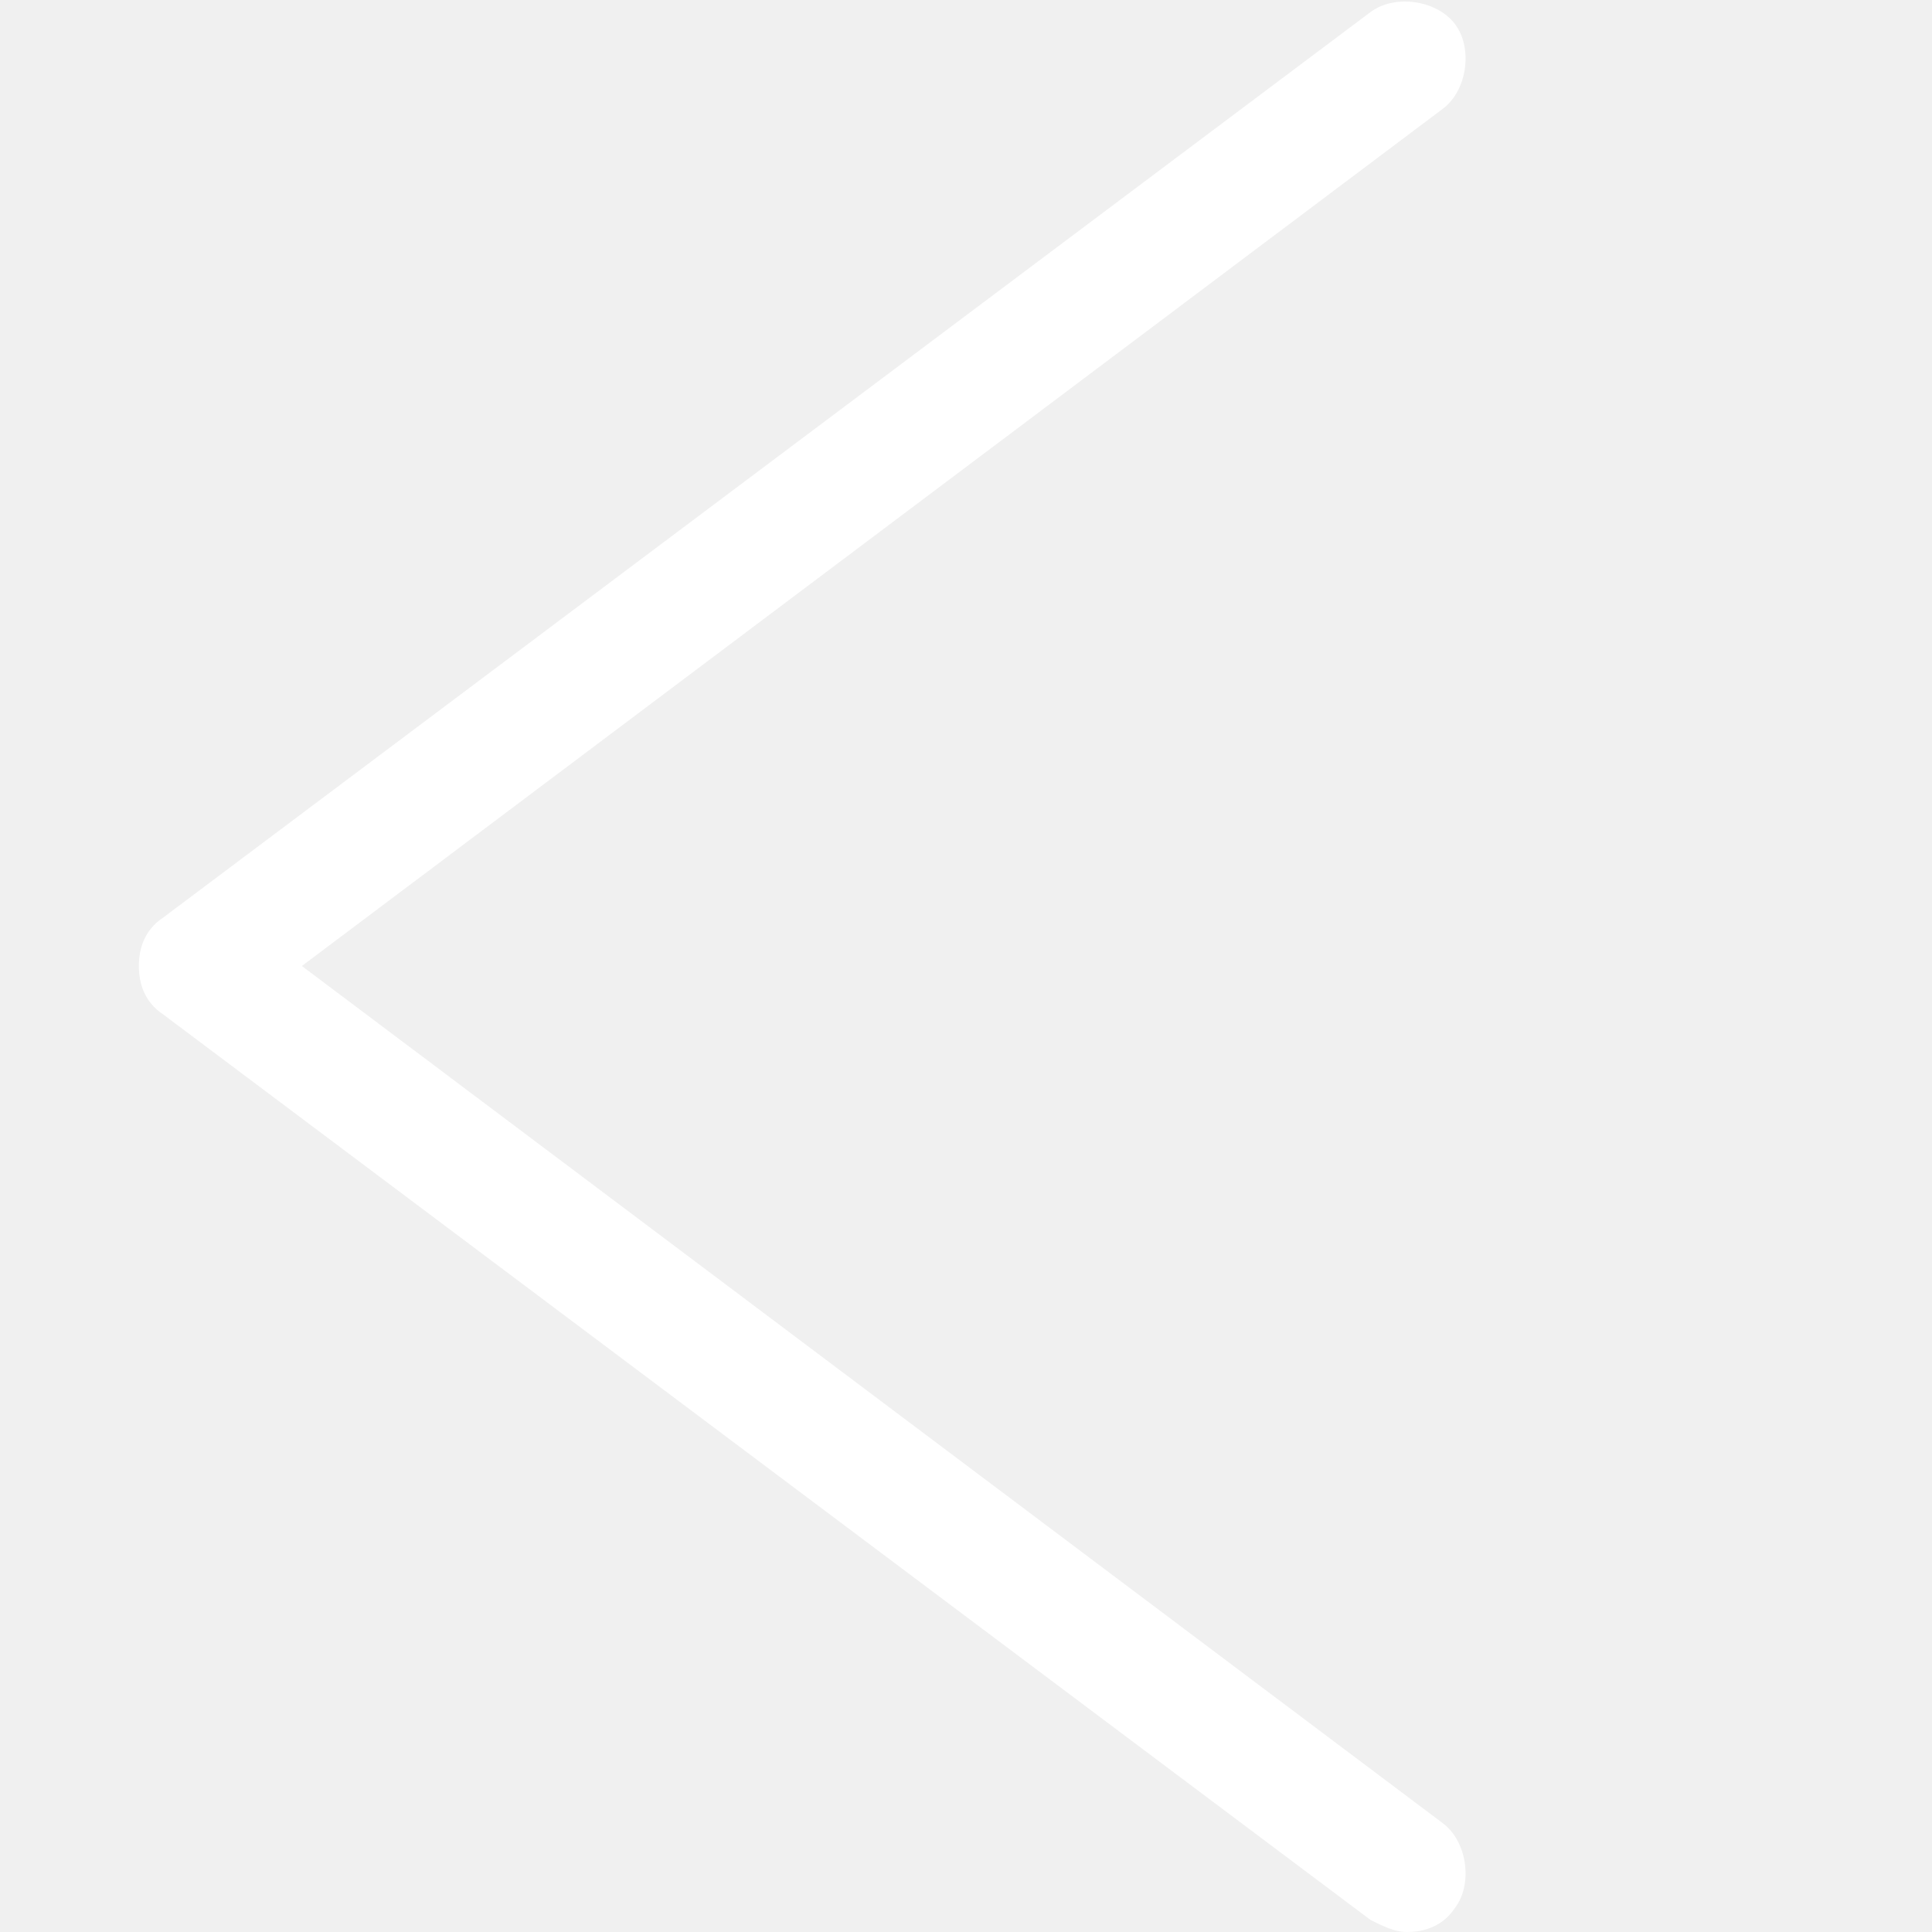
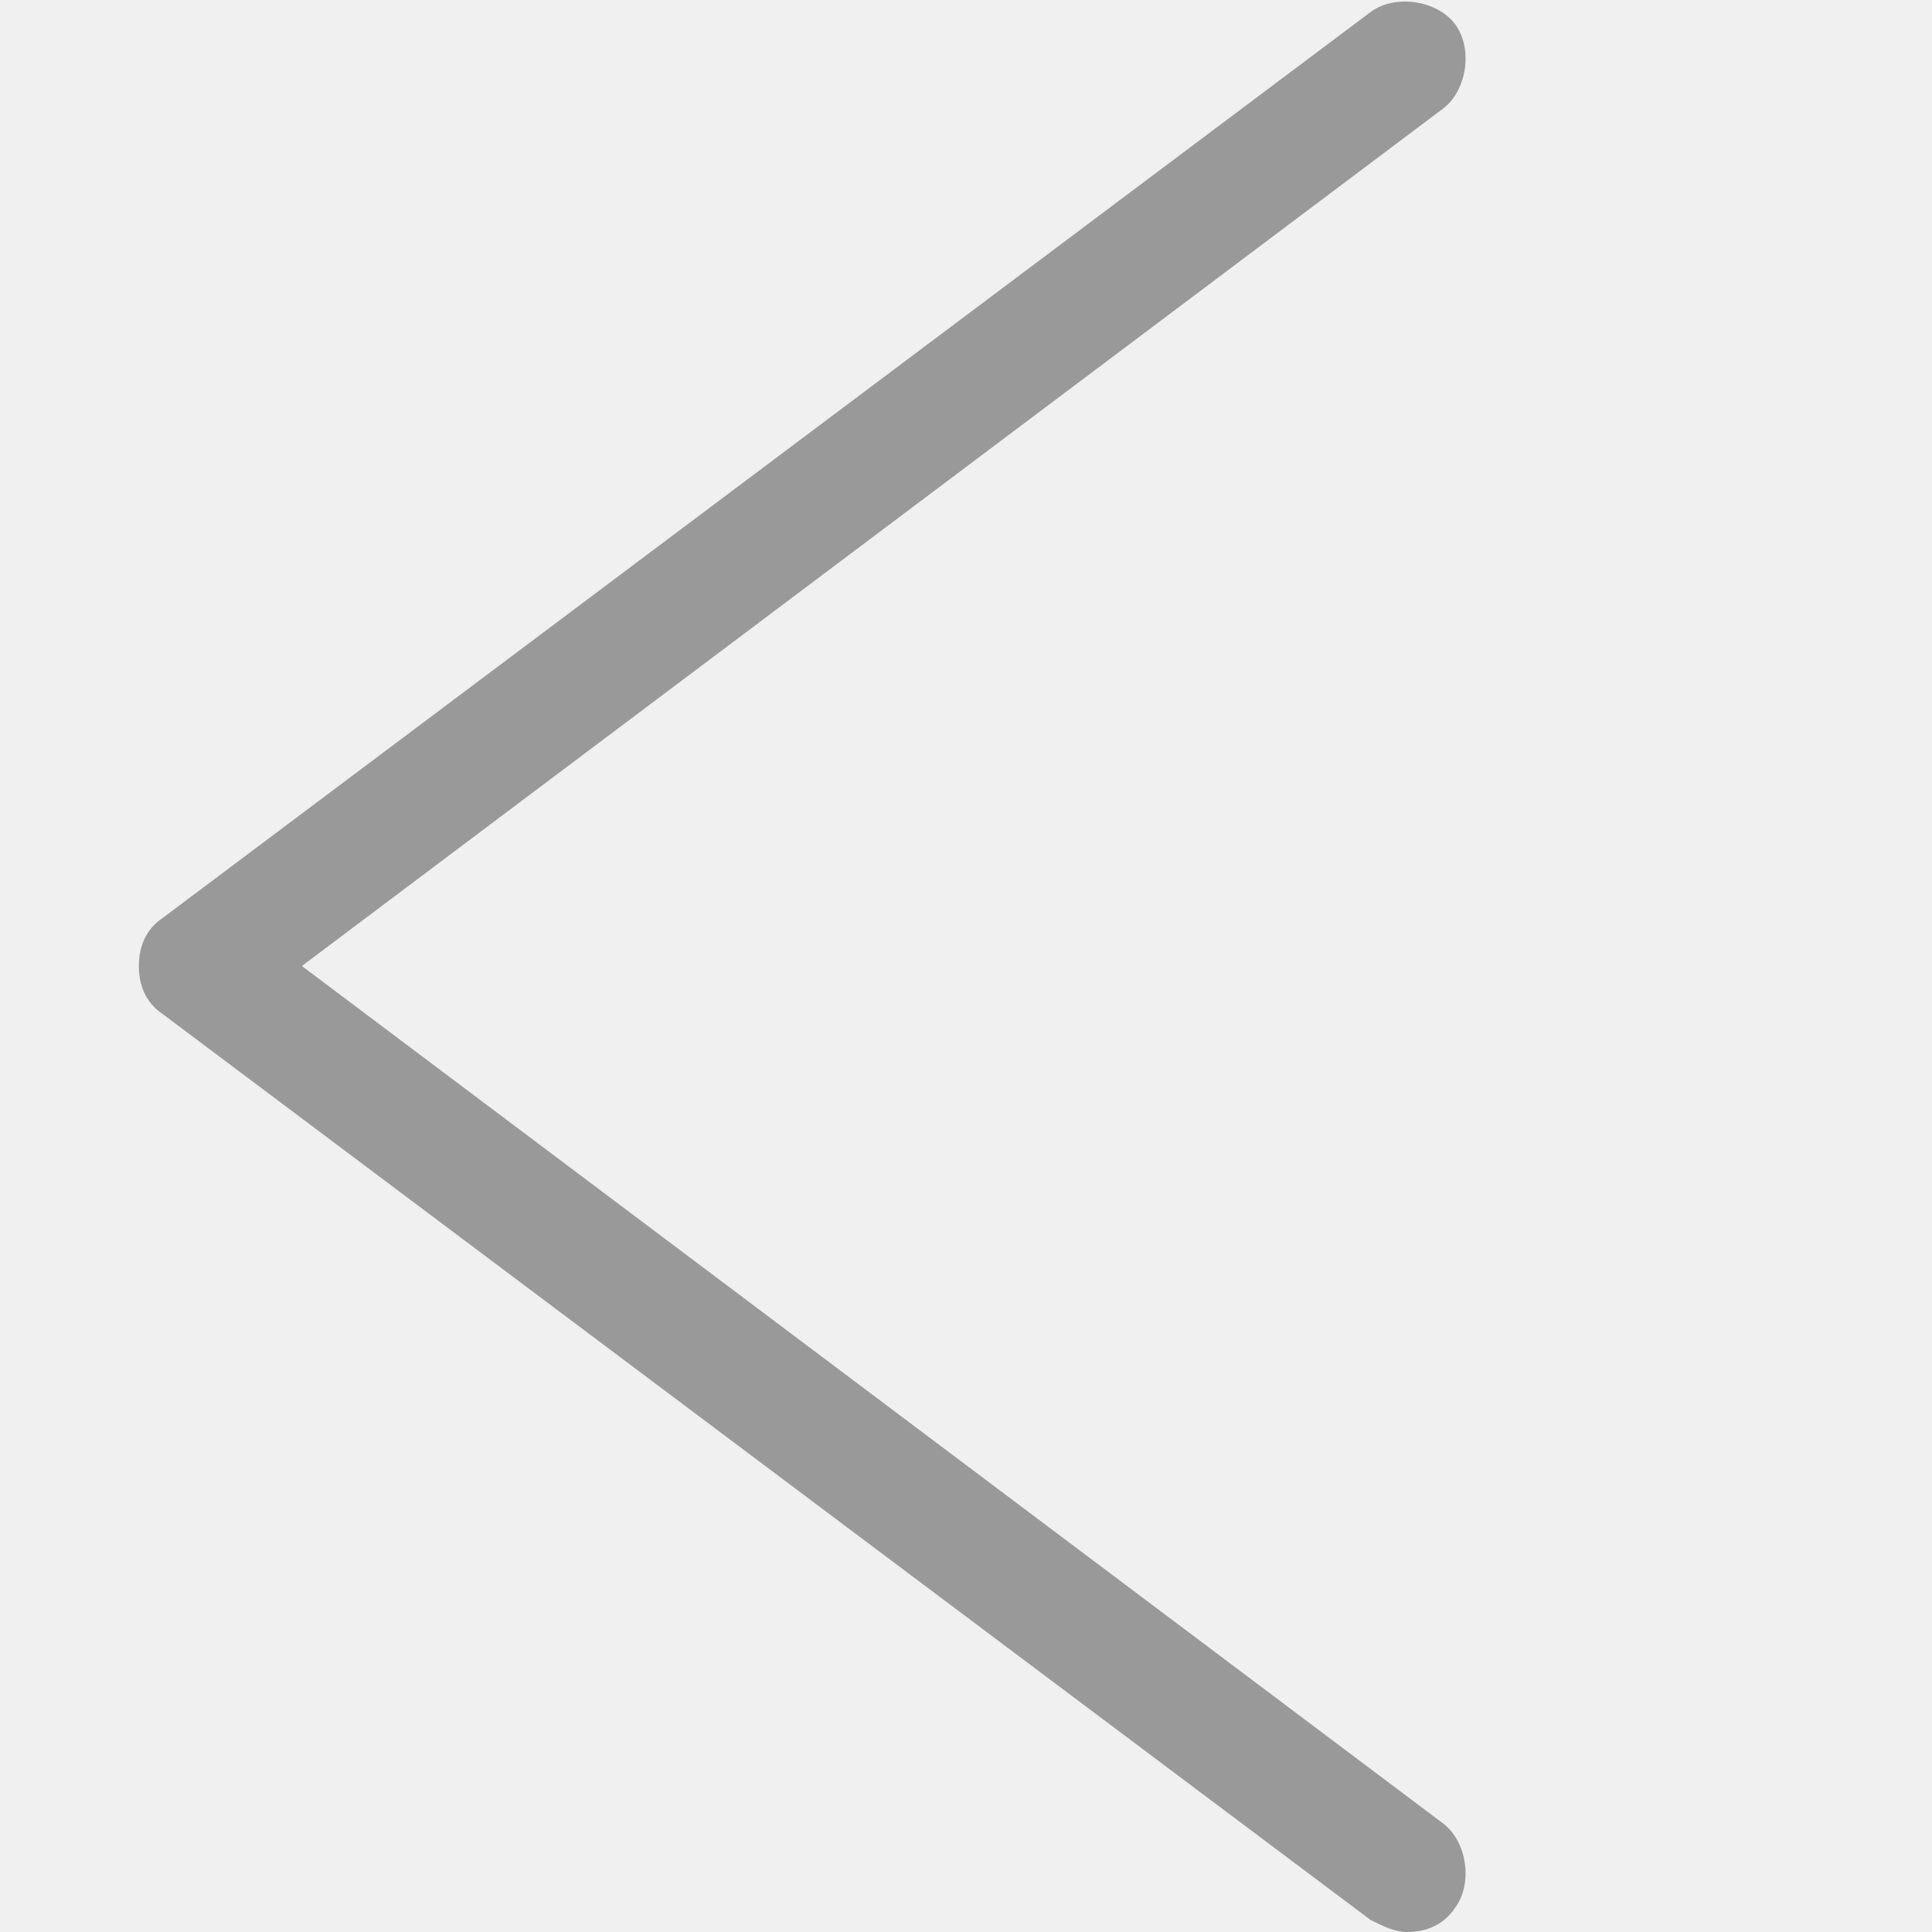
- <svg xmlns="http://www.w3.org/2000/svg" t="1538100684573" class="icon" style="" viewBox="0 0 1024 1024" version="1.1" p-id="1035" width="28" height="28">
+ <svg xmlns="http://www.w3.org/2000/svg" t="1542955482176" class="icon" style="" viewBox="0 0 1024 1024" version="1.1" p-id="1418" width="28" height="28">
  <defs>
    <style type="text/css" />
  </defs>
-   <path d="M745.6 1024c-6.4 0-12.8-3.2-19.2-6.4l-640-480c-9.6-6.4-12.8-16-12.8-25.6s3.2-19.2 12.8-25.6l640-480c12.8-9.6 35.2-6.4 44.8 6.4 9.6 12.8 6.4 35.2-6.4 44.8L160 512l604.8 454.4c12.8 9.6 16 32 6.4 44.8-6.4 9.6-16 12.8-25.6 12.8z" fill="#ffffff" p-id="1036" />
+   <path d="M745.6 1024c-6.4 0-12.8-3.2-19.2-6.4l-640-480c-9.6-6.4-12.8-16-12.8-25.6s3.2-19.2 12.8-25.6l640-480c12.8-9.6 35.2-6.4 44.8 6.4 9.6 12.8 6.4 35.2-6.4 44.8L160 512l604.8 454.4c12.8 9.6 16 32 6.4 44.8-6.4 9.6-16 12.8-25.6 12.8z" fill="#999999" p-id="1419" />
</svg>
